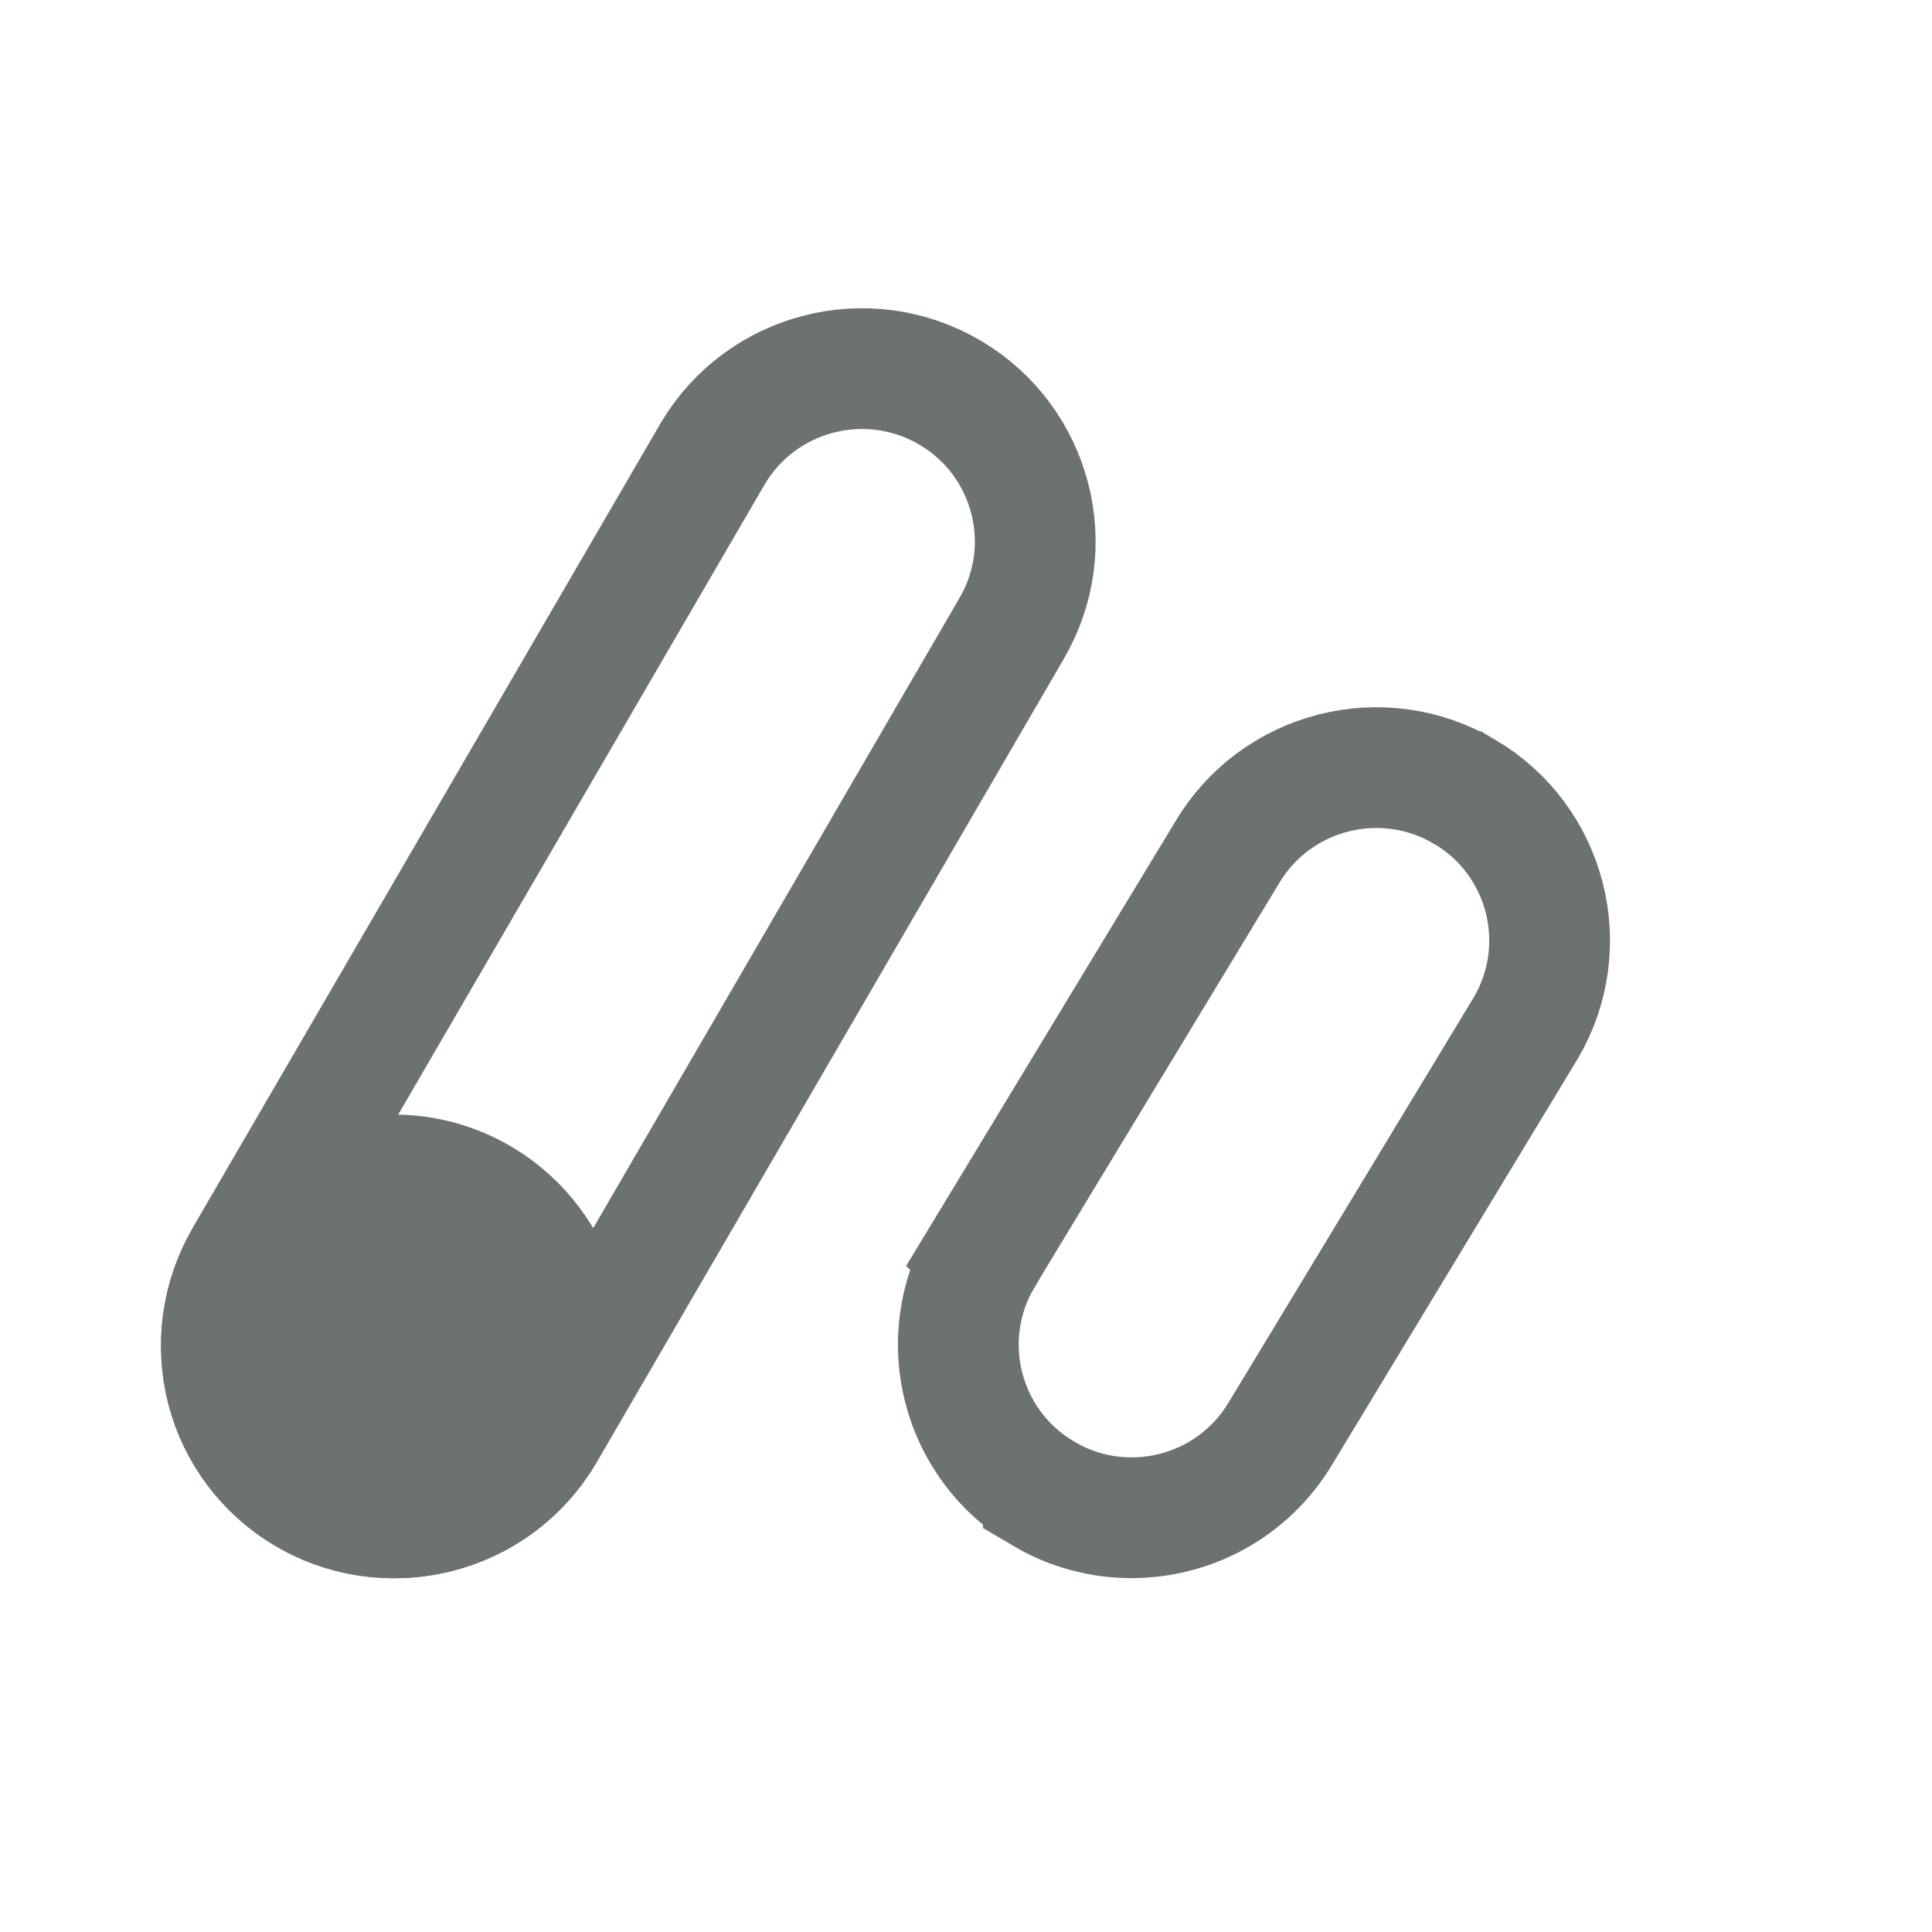
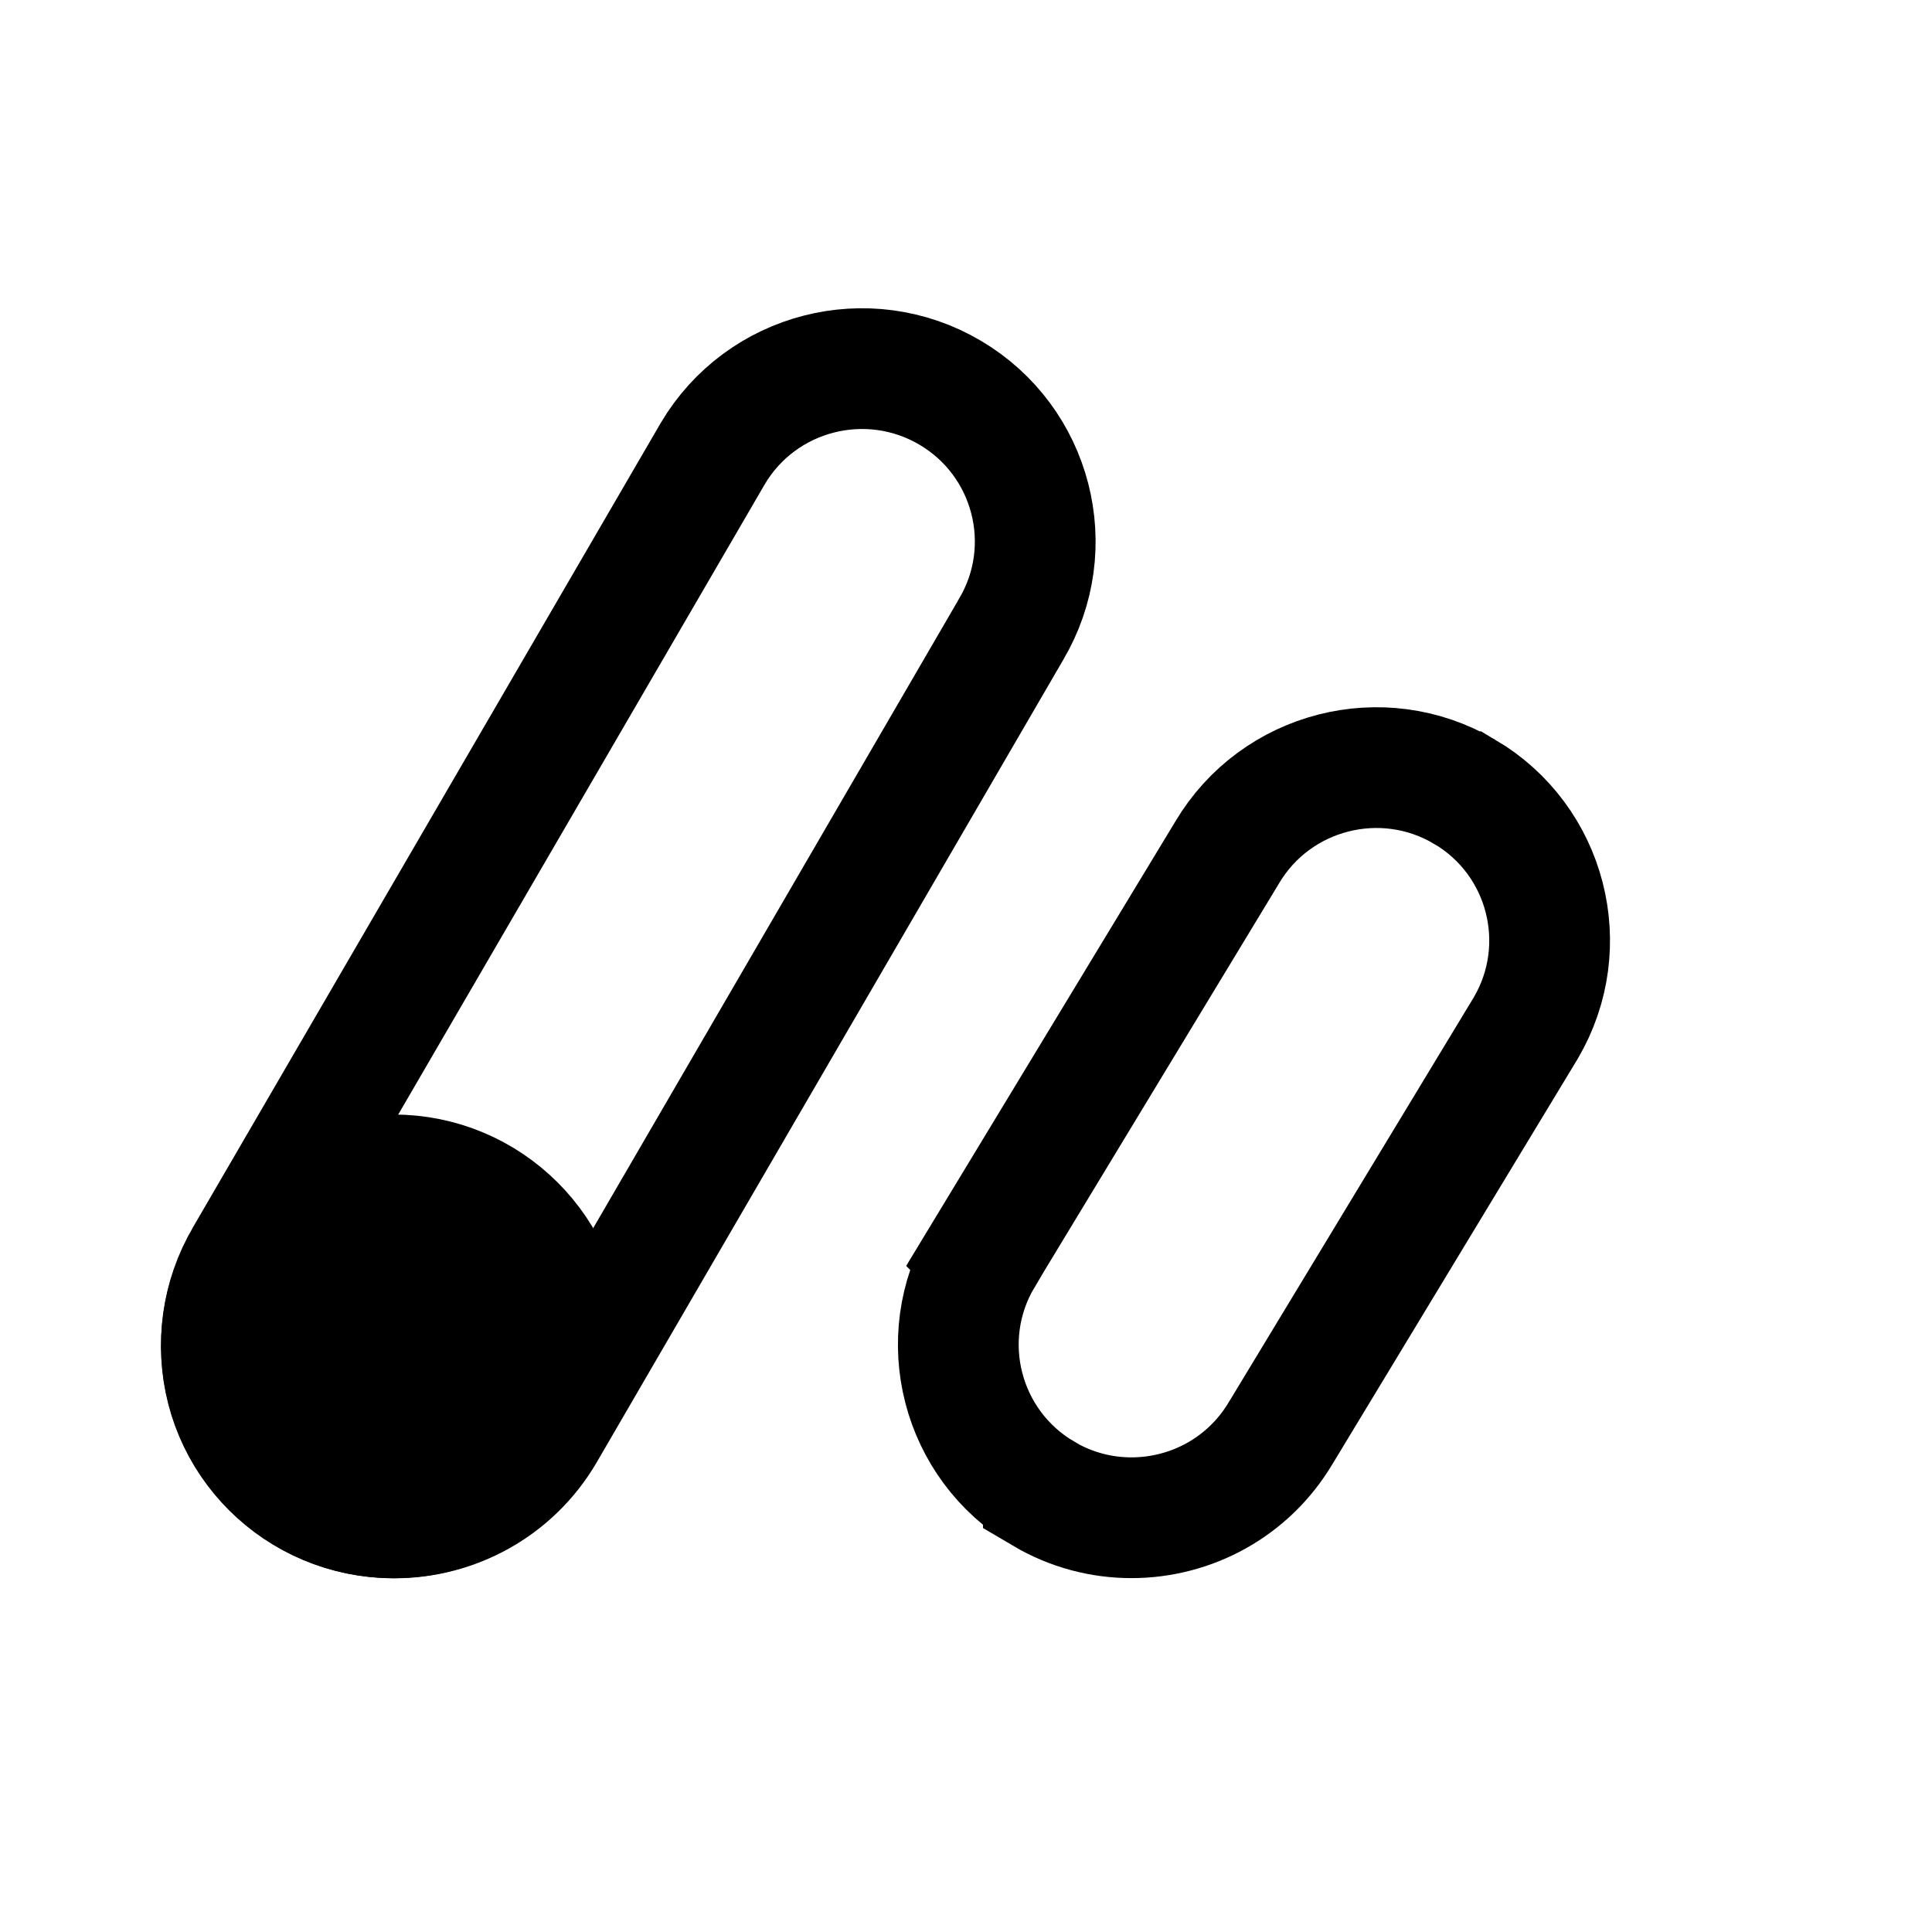
<svg xmlns="http://www.w3.org/2000/svg" width="24" height="24" viewBox="0 0 24 24" fill="none">
-   <path d="M15.244 10.59C15.849 9.57 17.17 9.231 18.193 9.835H18.194C19.215 10.437 19.553 11.75 18.954 12.77L15.915 17.792L15.911 17.798C15.51 18.476 14.794 18.854 14.055 18.854C13.683 18.854 13.306 18.758 12.961 18.554V18.553C11.938 17.949 11.6 16.633 12.204 15.612L12.203 15.611L15.24 10.597L15.244 10.59Z" stroke="#6C726E" stroke-width="1.5" />
-   <path d="M8.854 5.635C9.458 4.614 10.779 4.274 11.804 4.879C12.826 5.483 13.165 6.799 12.56 7.818L12.557 7.824L6.757 17.801C6.356 18.477 5.64 18.856 4.9 18.856C4.528 18.856 4.151 18.76 3.807 18.557C2.783 17.952 2.446 16.636 3.05 15.616L3.053 15.61L8.854 5.635Z" stroke="#6C726E" stroke-width="1.5" />
-   <path d="M4.887 14.595C6.068 14.595 7.022 15.55 7.022 16.726C7.022 17.901 6.068 18.855 4.887 18.855C3.706 18.855 2.75 17.901 2.75 16.726C2.75 15.55 3.705 14.595 4.887 14.595Z" fill="#6C726E" stroke="#6C726E" stroke-width="1.5" />
+   <path d="M15.244 10.59C15.849 9.57 17.17 9.231 18.193 9.835H18.194C19.215 10.437 19.553 11.75 18.954 12.77L15.915 17.792L15.911 17.798C15.51 18.476 14.794 18.854 14.055 18.854C13.683 18.854 13.306 18.758 12.961 18.554V18.553C11.938 17.949 11.6 16.633 12.204 15.612L12.203 15.611L15.24 10.597L15.244 10.59Z" stroke="currentColor" stroke-width="1.5" />
+   <path d="M8.854 5.635C9.458 4.614 10.779 4.274 11.804 4.879C12.826 5.483 13.165 6.799 12.56 7.818L12.557 7.824L6.757 17.801C6.356 18.477 5.64 18.856 4.9 18.856C4.528 18.856 4.151 18.76 3.807 18.557C2.783 17.952 2.446 16.636 3.05 15.616L3.053 15.61L8.854 5.635Z" stroke="currentColor" stroke-width="1.5" />
+   <path d="M4.887 14.595C6.068 14.595 7.022 15.55 7.022 16.726C7.022 17.901 6.068 18.855 4.887 18.855C3.706 18.855 2.75 17.901 2.75 16.726C2.75 15.55 3.705 14.595 4.887 14.595Z" fill="currentColor" stroke="currentColor" stroke-width="1.5" />
</svg>
